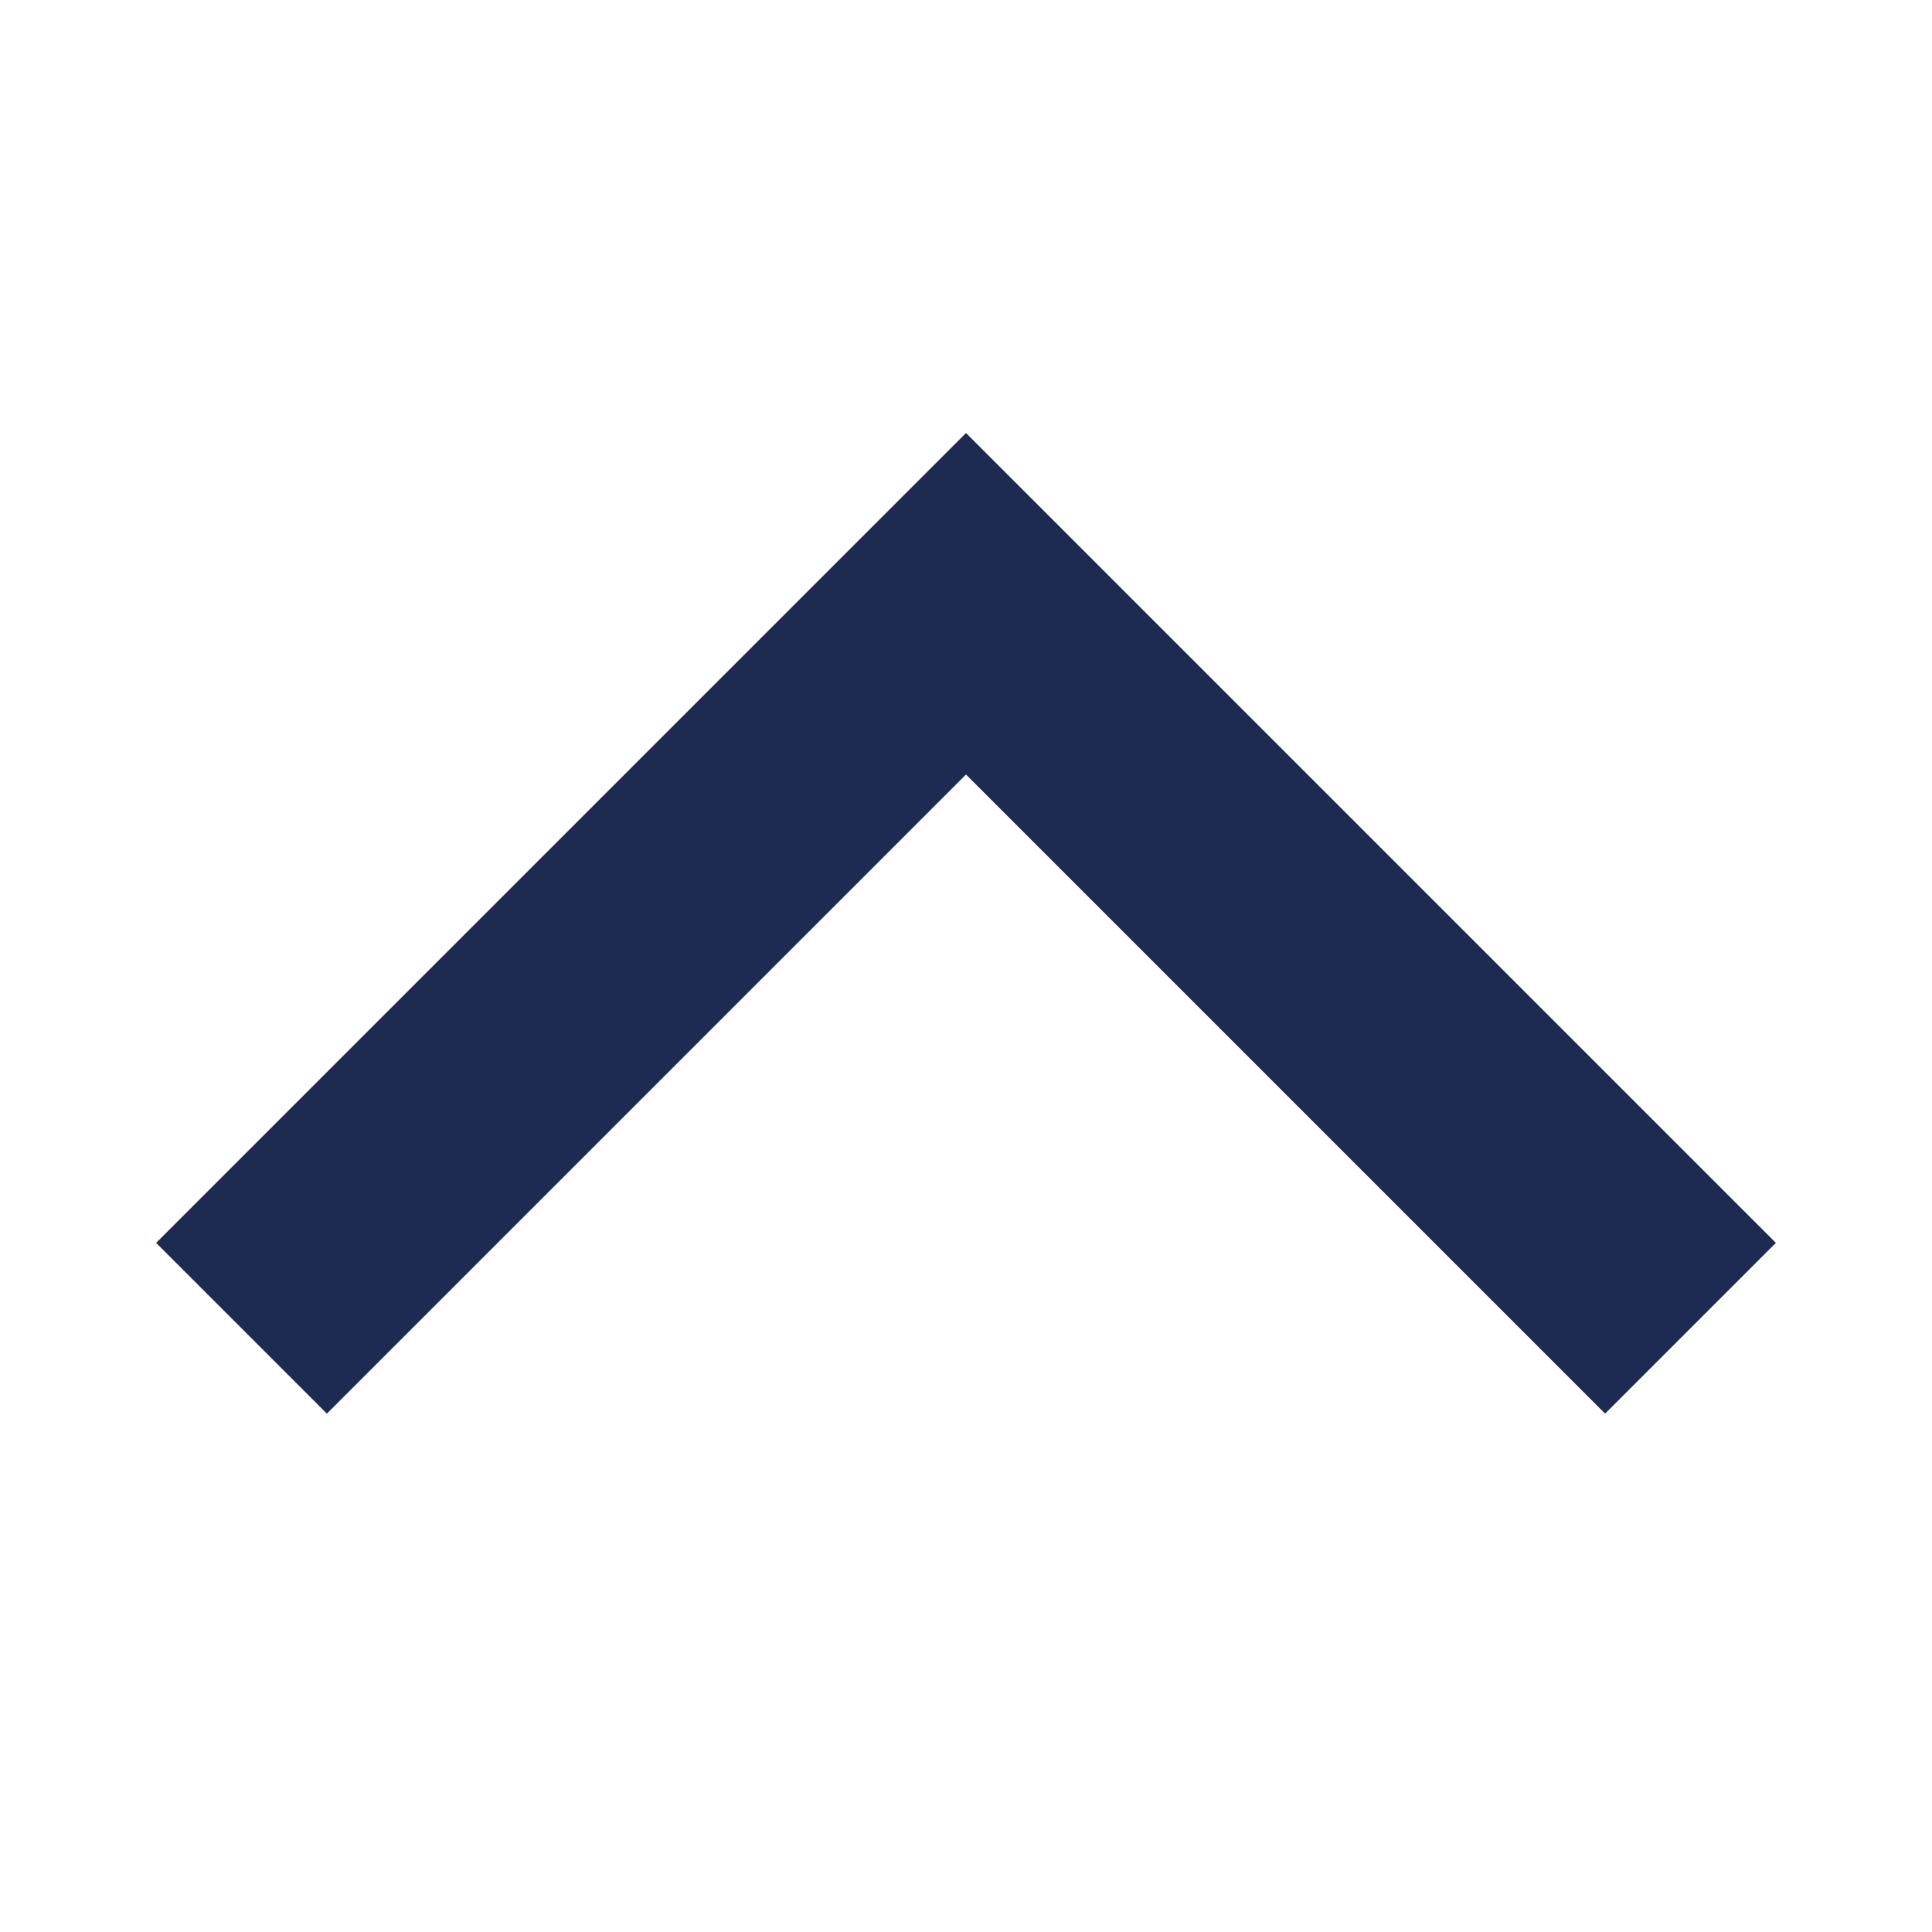
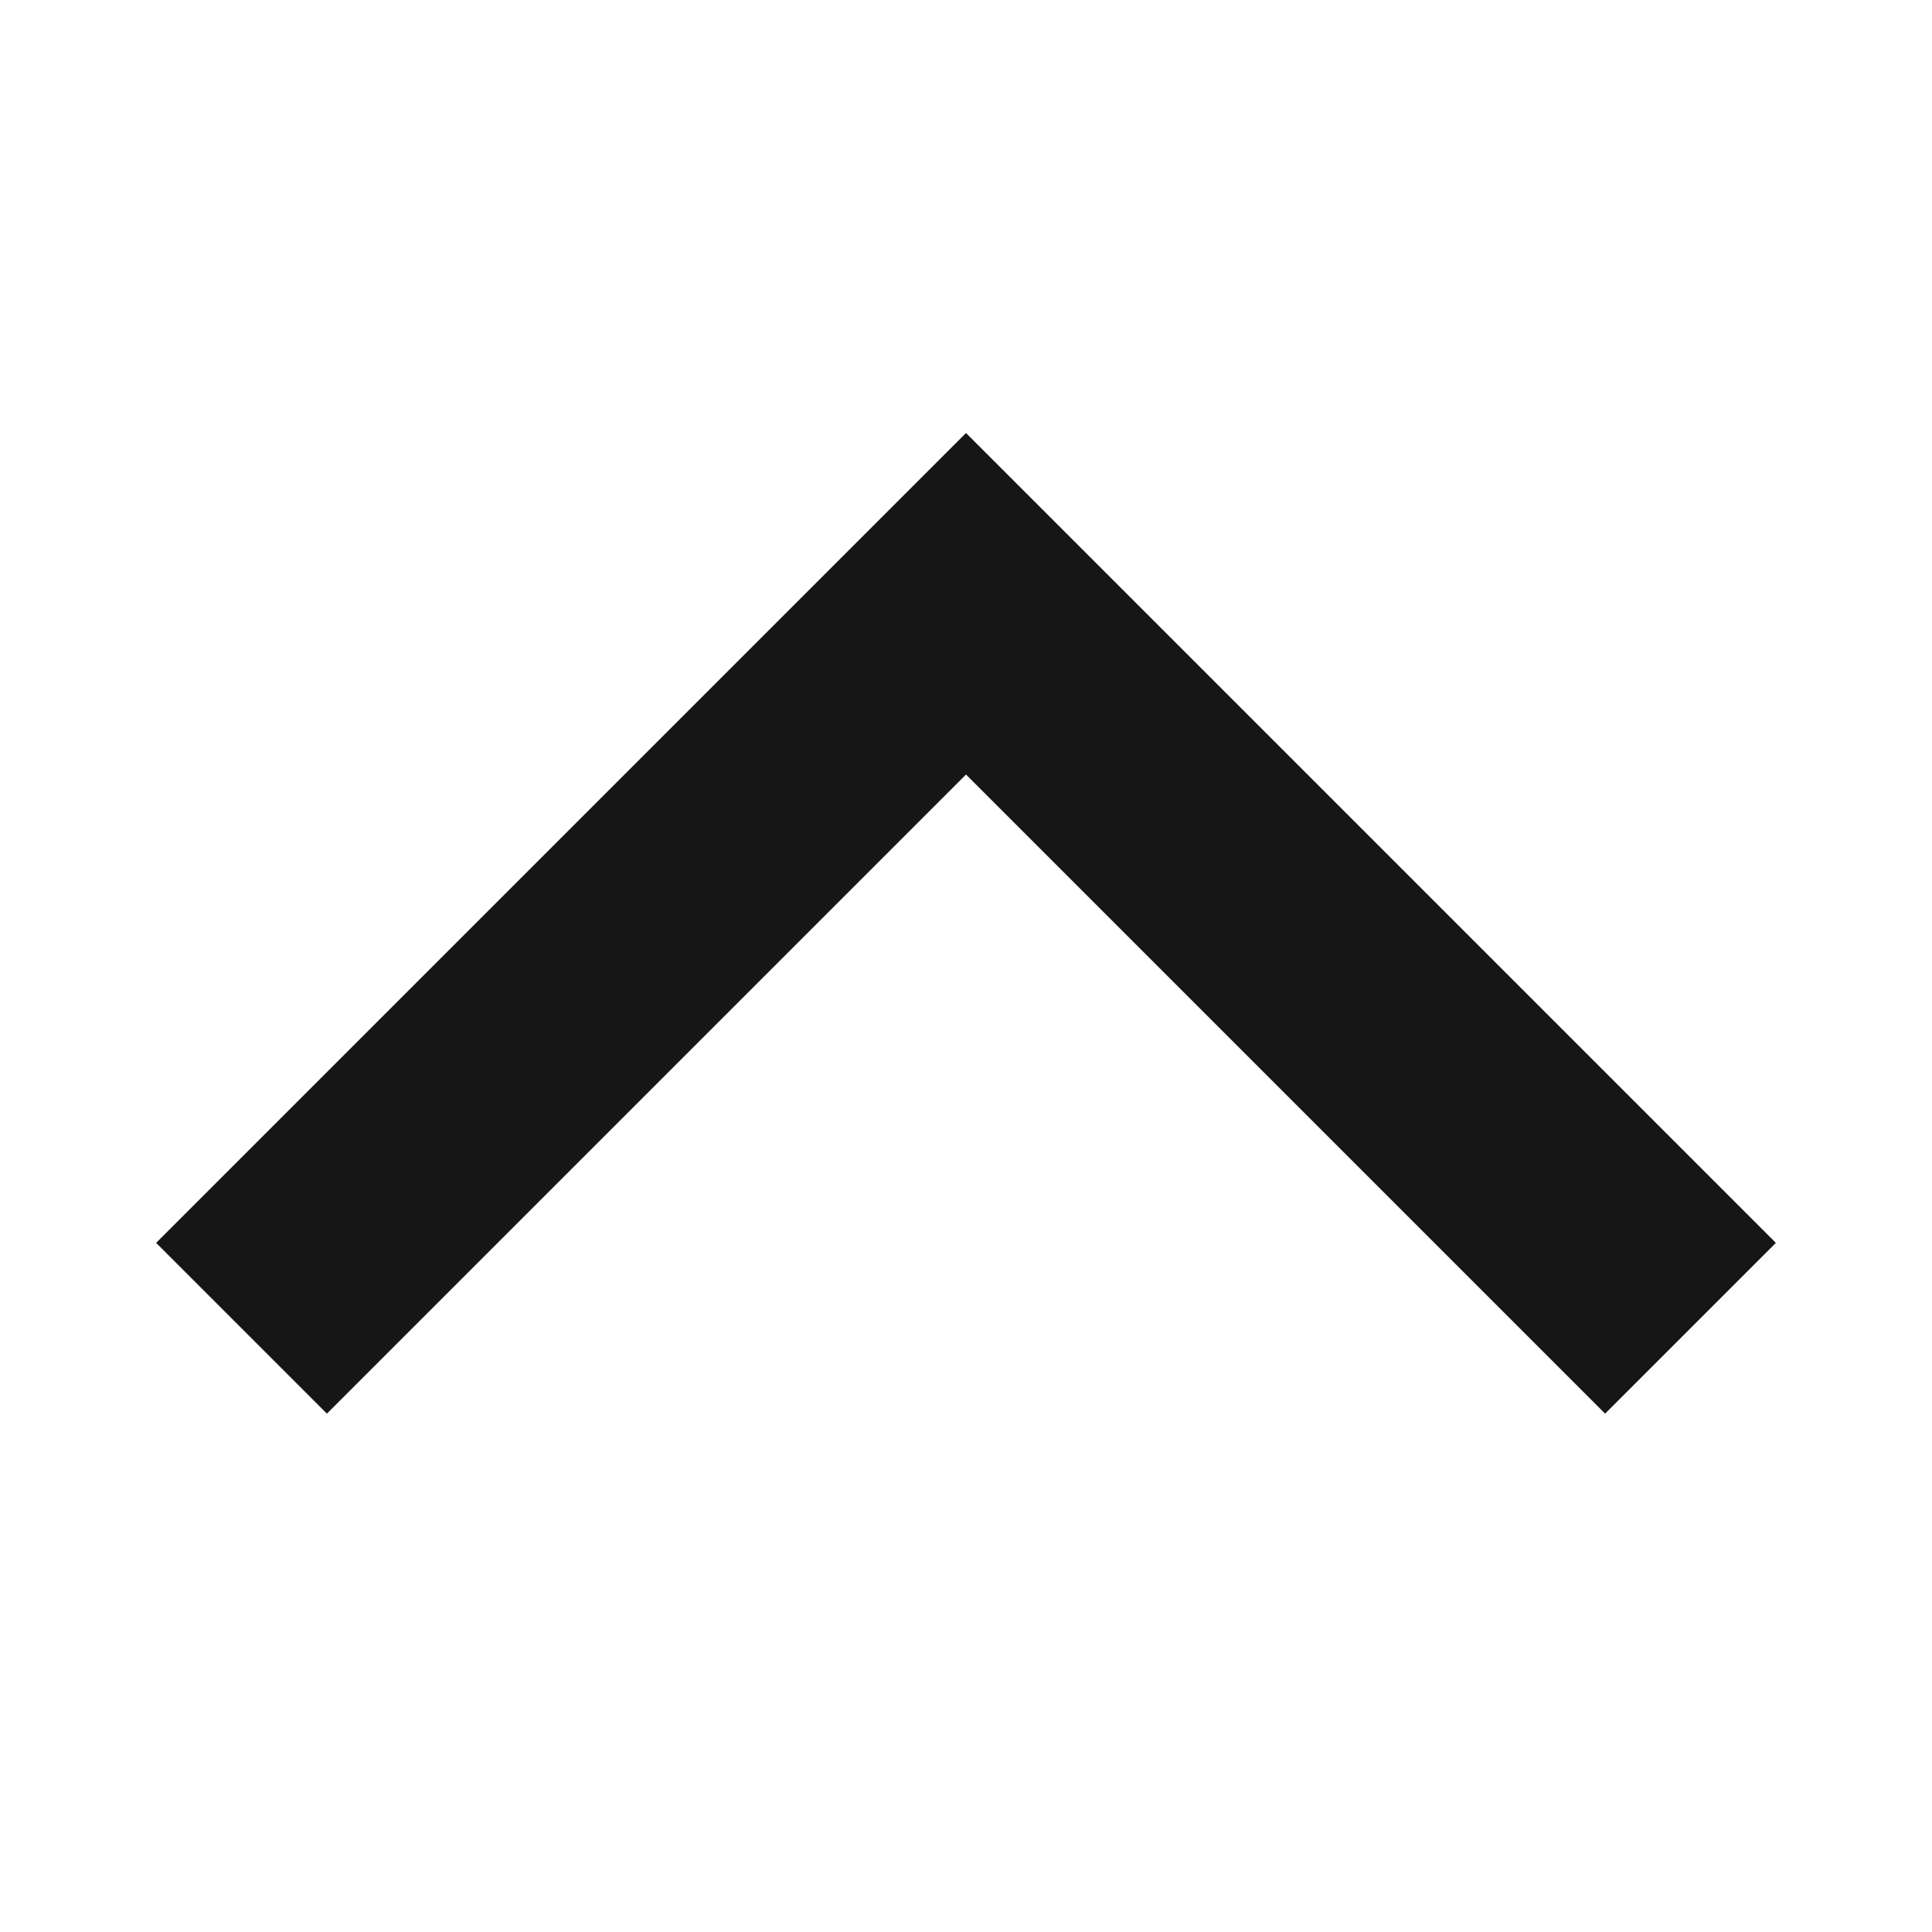
<svg xmlns="http://www.w3.org/2000/svg" width="16" height="16" viewBox="0 0 16 16">
-   <clipPath id="box">
-     <rect x="1" y="1" width="14" height="14" />
-   </clipPath>
-   <g clip-path="url(#box)">
-     <path transform="translate(1 1) scale(1)" d="M1 10L7 4L13 10" fill="none" stroke="#1d2b53" stroke-width="2" vector-effect="non-scaling-stroke" />
+   <g transform="translate(1 1) scale(1)">
+     <path d="M1 10L7 4L13 10" fill="none" stroke="#161616" stroke-width="2" />
  </g>
</svg>
